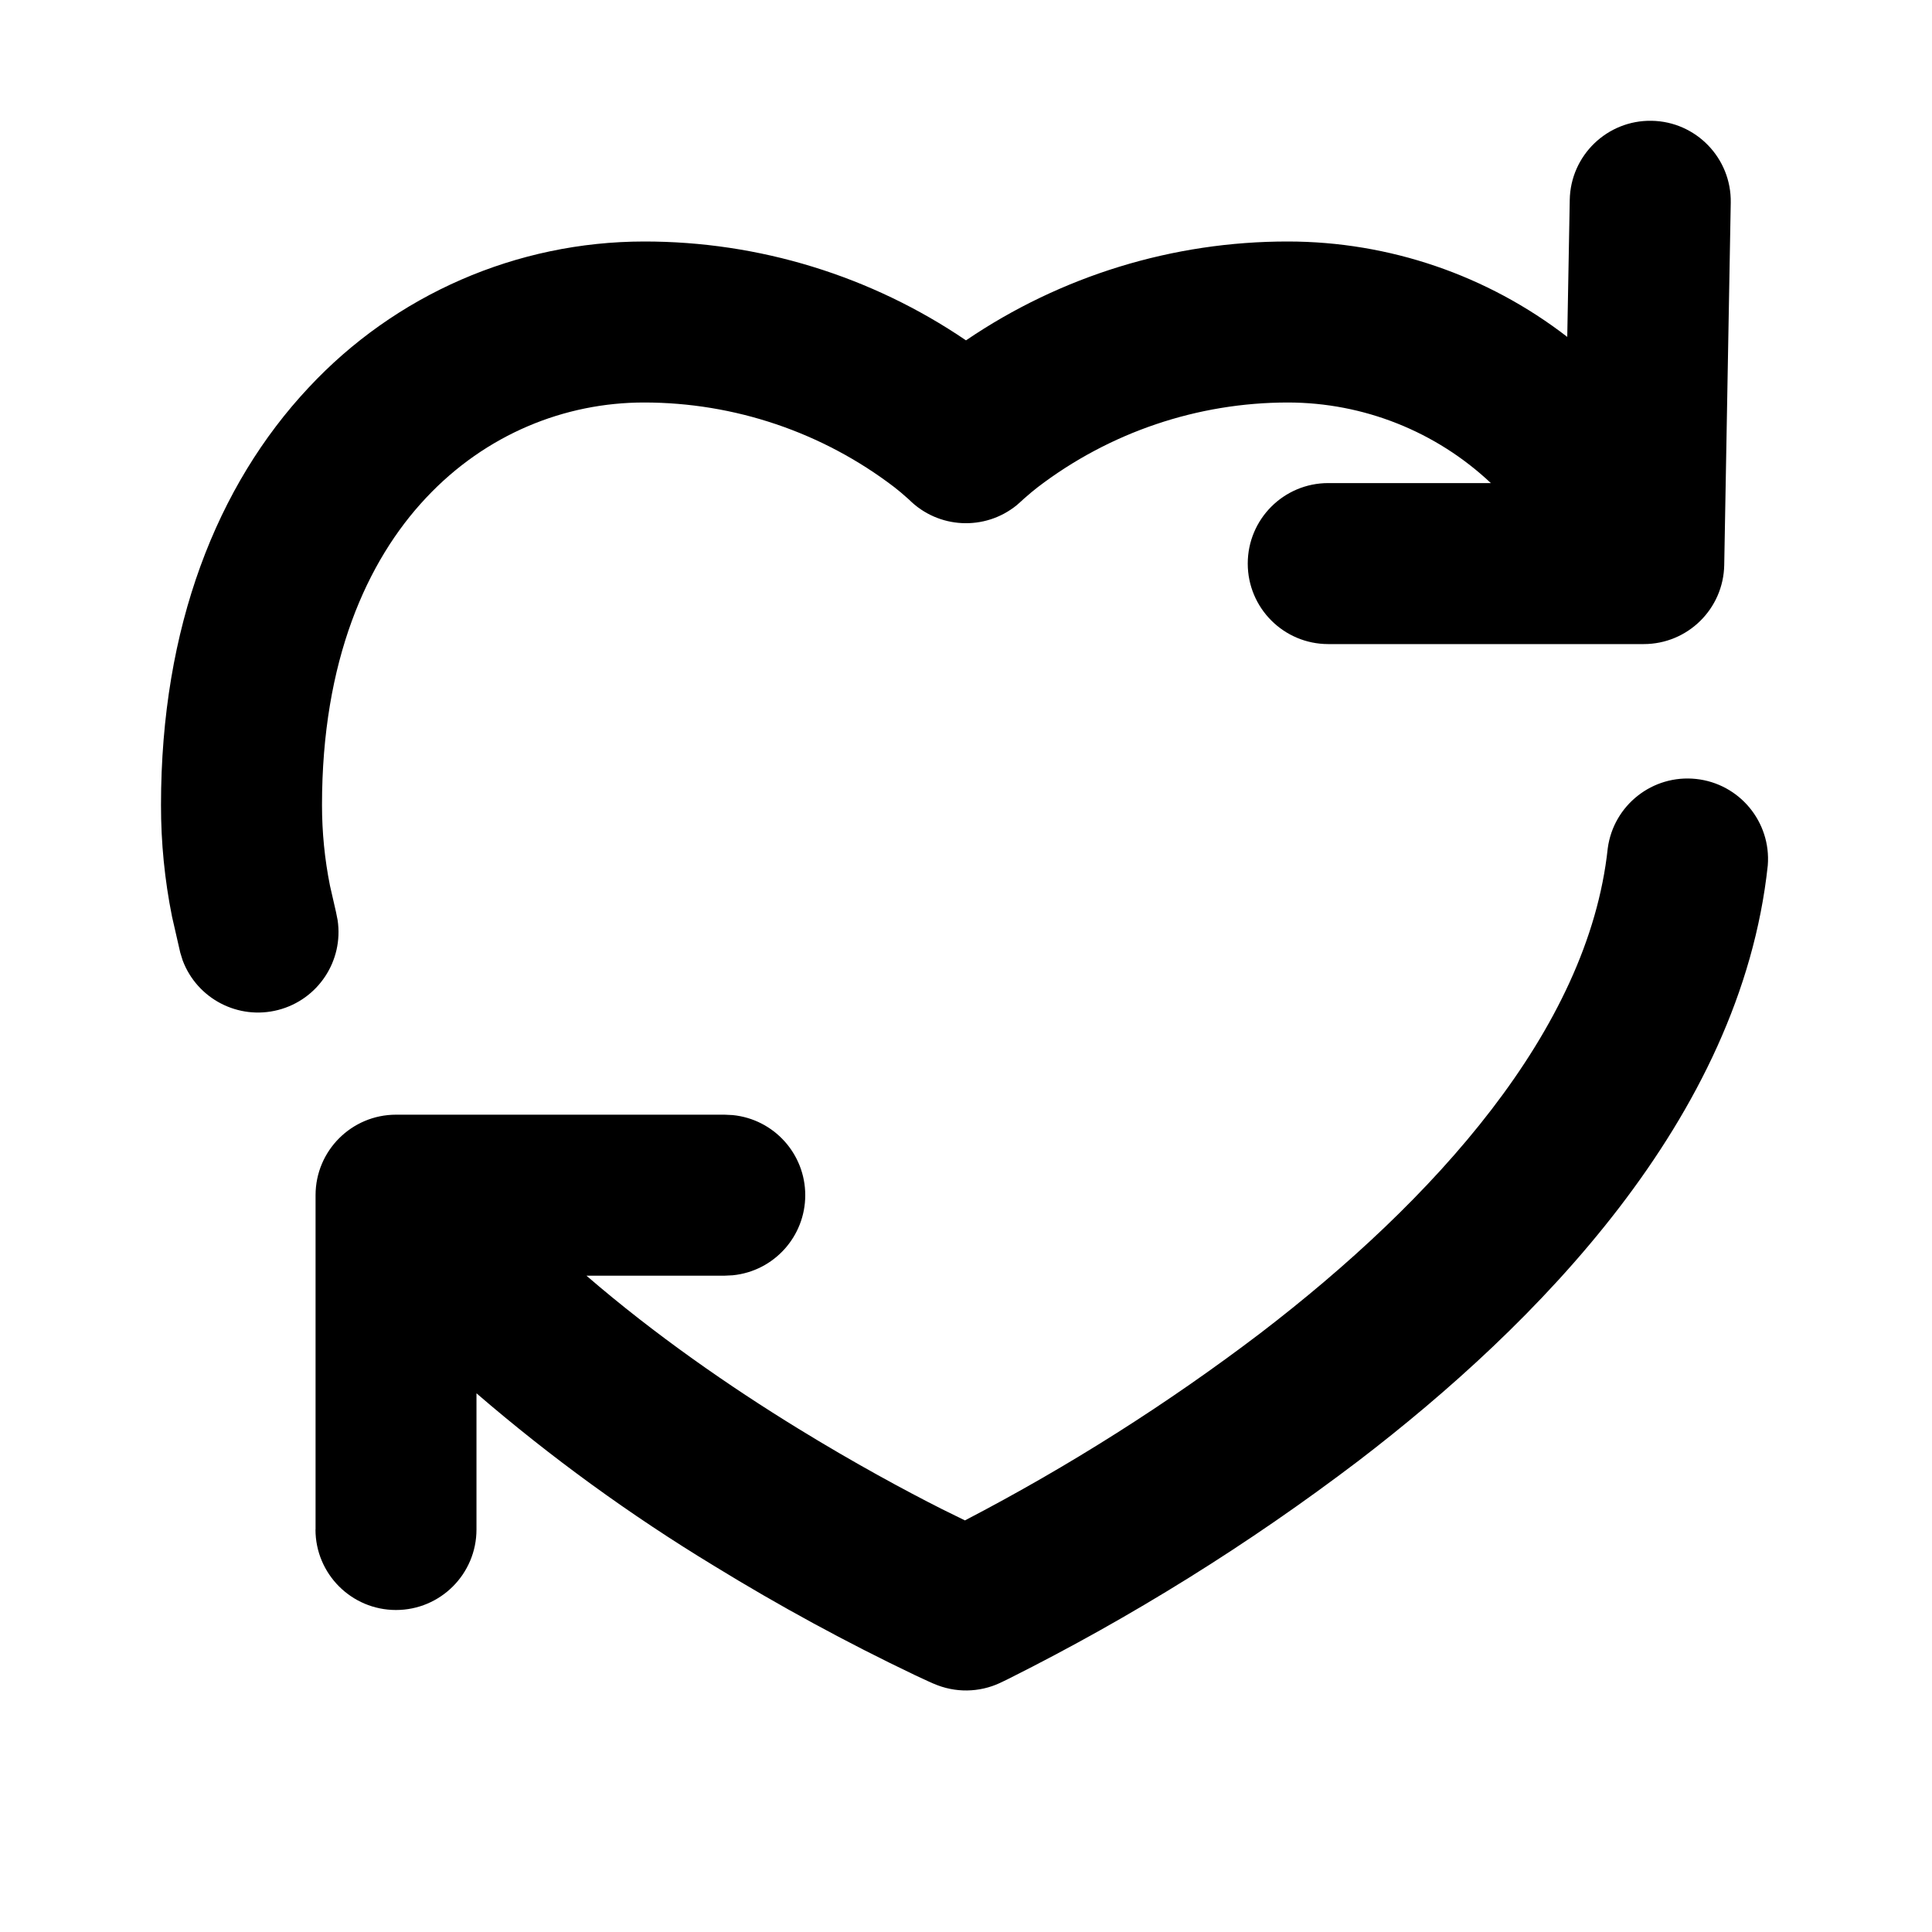
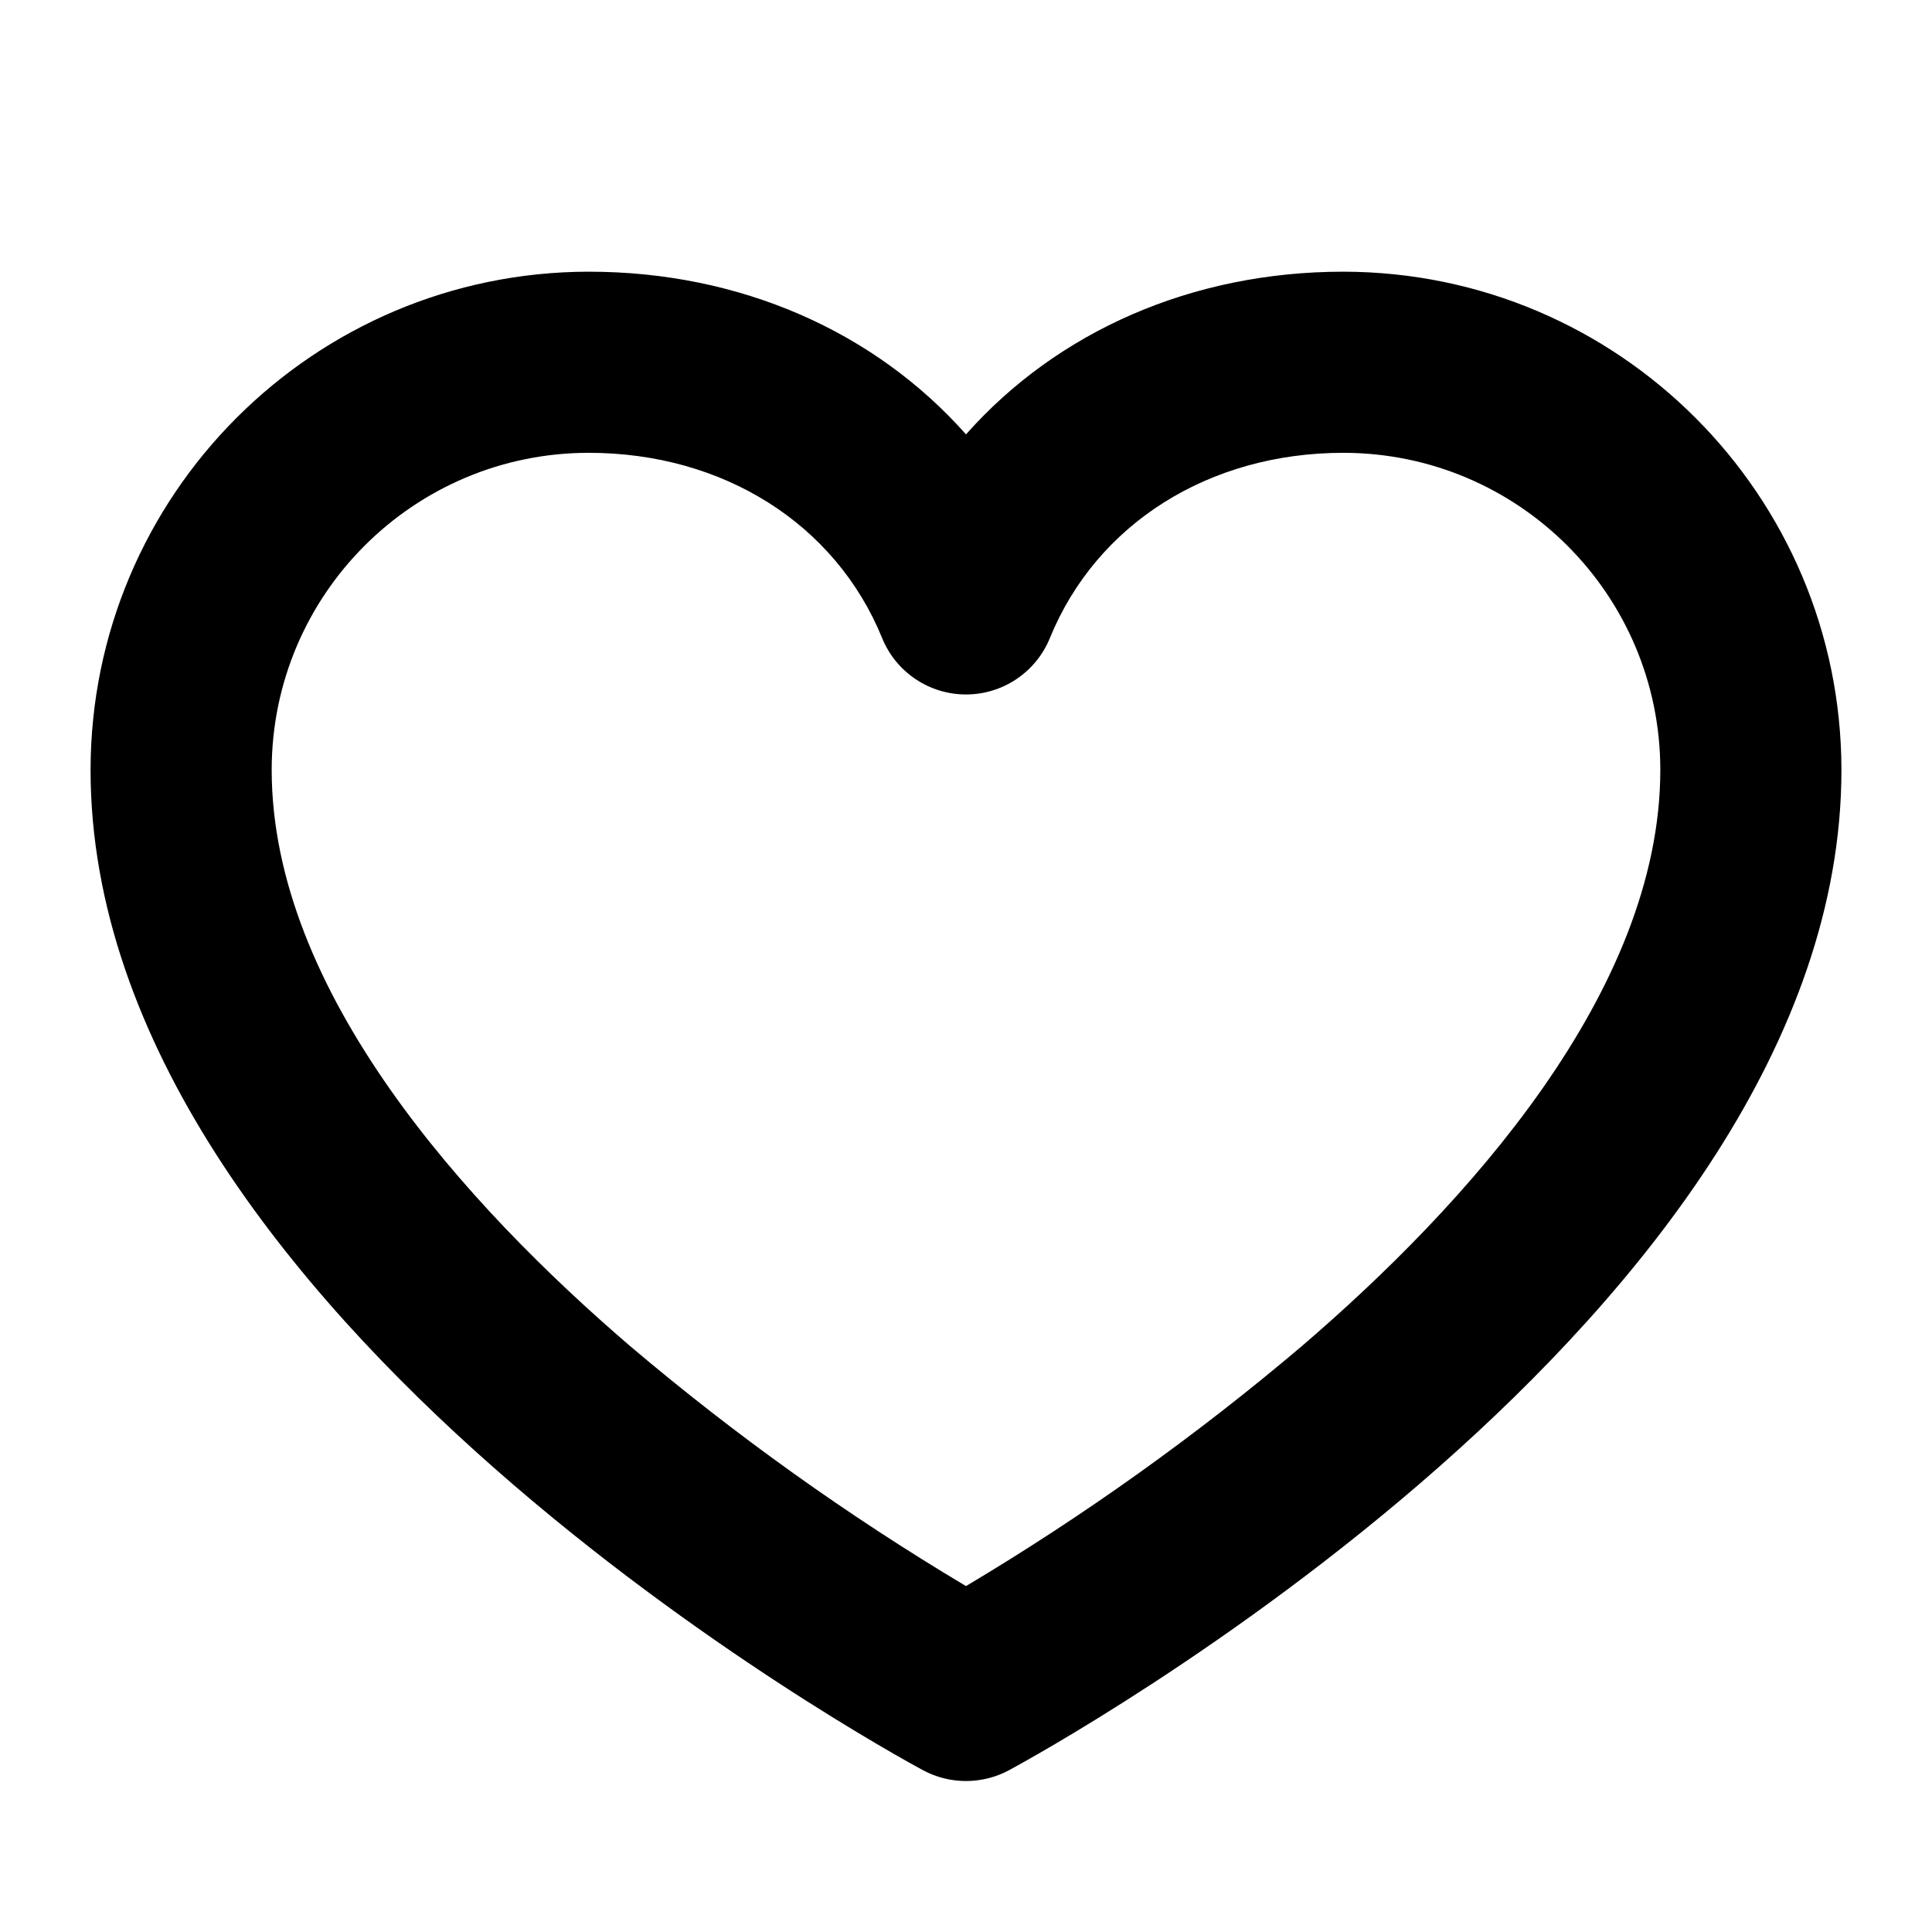
<svg xmlns="http://www.w3.org/2000/svg" fill="none" viewBox="0 0 24 24">
-   <path fill="#000" d="M3.92 19v-4.153a1 1 0 0 1 1-1H9l.103.005a1 1 0 0 1 0 1.99L9 15.847H7.285c.854.737 1.784 1.38 2.631 1.9.702.431 1.329.769 1.78.997l.291.143a25.6 25.6 0 0 0 3.67-2.326c2.144-1.642 4.073-3.756 4.315-6.023a1 1 0 0 1 1.988.212c-.336 3.154-2.89 5.717-5.086 7.398a27.6 27.6 0 0 1-4.34 2.704l-.078.038-.021.01-.007.003-.002.001-.001.001a1 1 0 0 1-.827.01v0h-.002l-.004-.002-.013-.006q-.016-.006-.045-.02l-.162-.075a27 27 0 0 1-2.503-1.361 22 22 0 0 1-2.95-2.143V19a1 1 0 0 1-2 0ZM2 10c0-2.214.696-3.971 1.833-5.184A5.7 5.7 0 0 1 8 3a7.1 7.1 0 0 1 4 1.228A7.1 7.1 0 0 1 16 3a5.68 5.68 0 0 1 3.469 1.185l.031-1.702a1 1 0 0 1 2 .035l-.081 4.5a1 1 0 0 1-1 .983H16.5a1 1 0 1 1 0-2h2.02A3.68 3.68 0 0 0 16 5a5.12 5.12 0 0 0-3.11 1.053 3 3 0 0 0-.155.129l-.029.025v.002l-.003.002-.072.064a1 1 0 0 1-1.338-.068l-.028-.025a3 3 0 0 0-.155-.13A5.12 5.12 0 0 0 8 5c-.982 0-1.965.392-2.708 1.185C4.554 6.97 4 8.214 4 10q0 .507.099 1.002l.075.328.02.1a1 1 0 0 1-1.925.5l-.03-.097-.102-.446A7 7 0 0 1 2 10Z" />
+   <path fill="#000" d="M16.688 3.375c-1.883 0-3.555.743-4.688 2.021-1.133-1.278-2.804-2.021-4.687-2.021a6.195 6.195 0 0 0-6.188 6.188c0 6.782 9.92 12.201 10.342 12.428a1.13 1.13 0 0 0 1.066 0c.422-.228 10.342-5.647 10.342-12.428a6.195 6.195 0 0 0-6.187-6.188Zm-.515 13.346A31 31 0 0 1 12 19.703a31 31 0 0 1-4.173-2.982c-2.031-1.743-4.452-4.4-4.452-7.158a3.94 3.94 0 0 1 3.938-3.938c1.669 0 3.066.881 3.645 2.301a1.125 1.125 0 0 0 2.084 0c.58-1.42 1.977-2.301 3.646-2.301a3.94 3.94 0 0 1 3.937 3.938c0 2.758-2.421 5.415-4.452 7.158Z" />
</svg>
